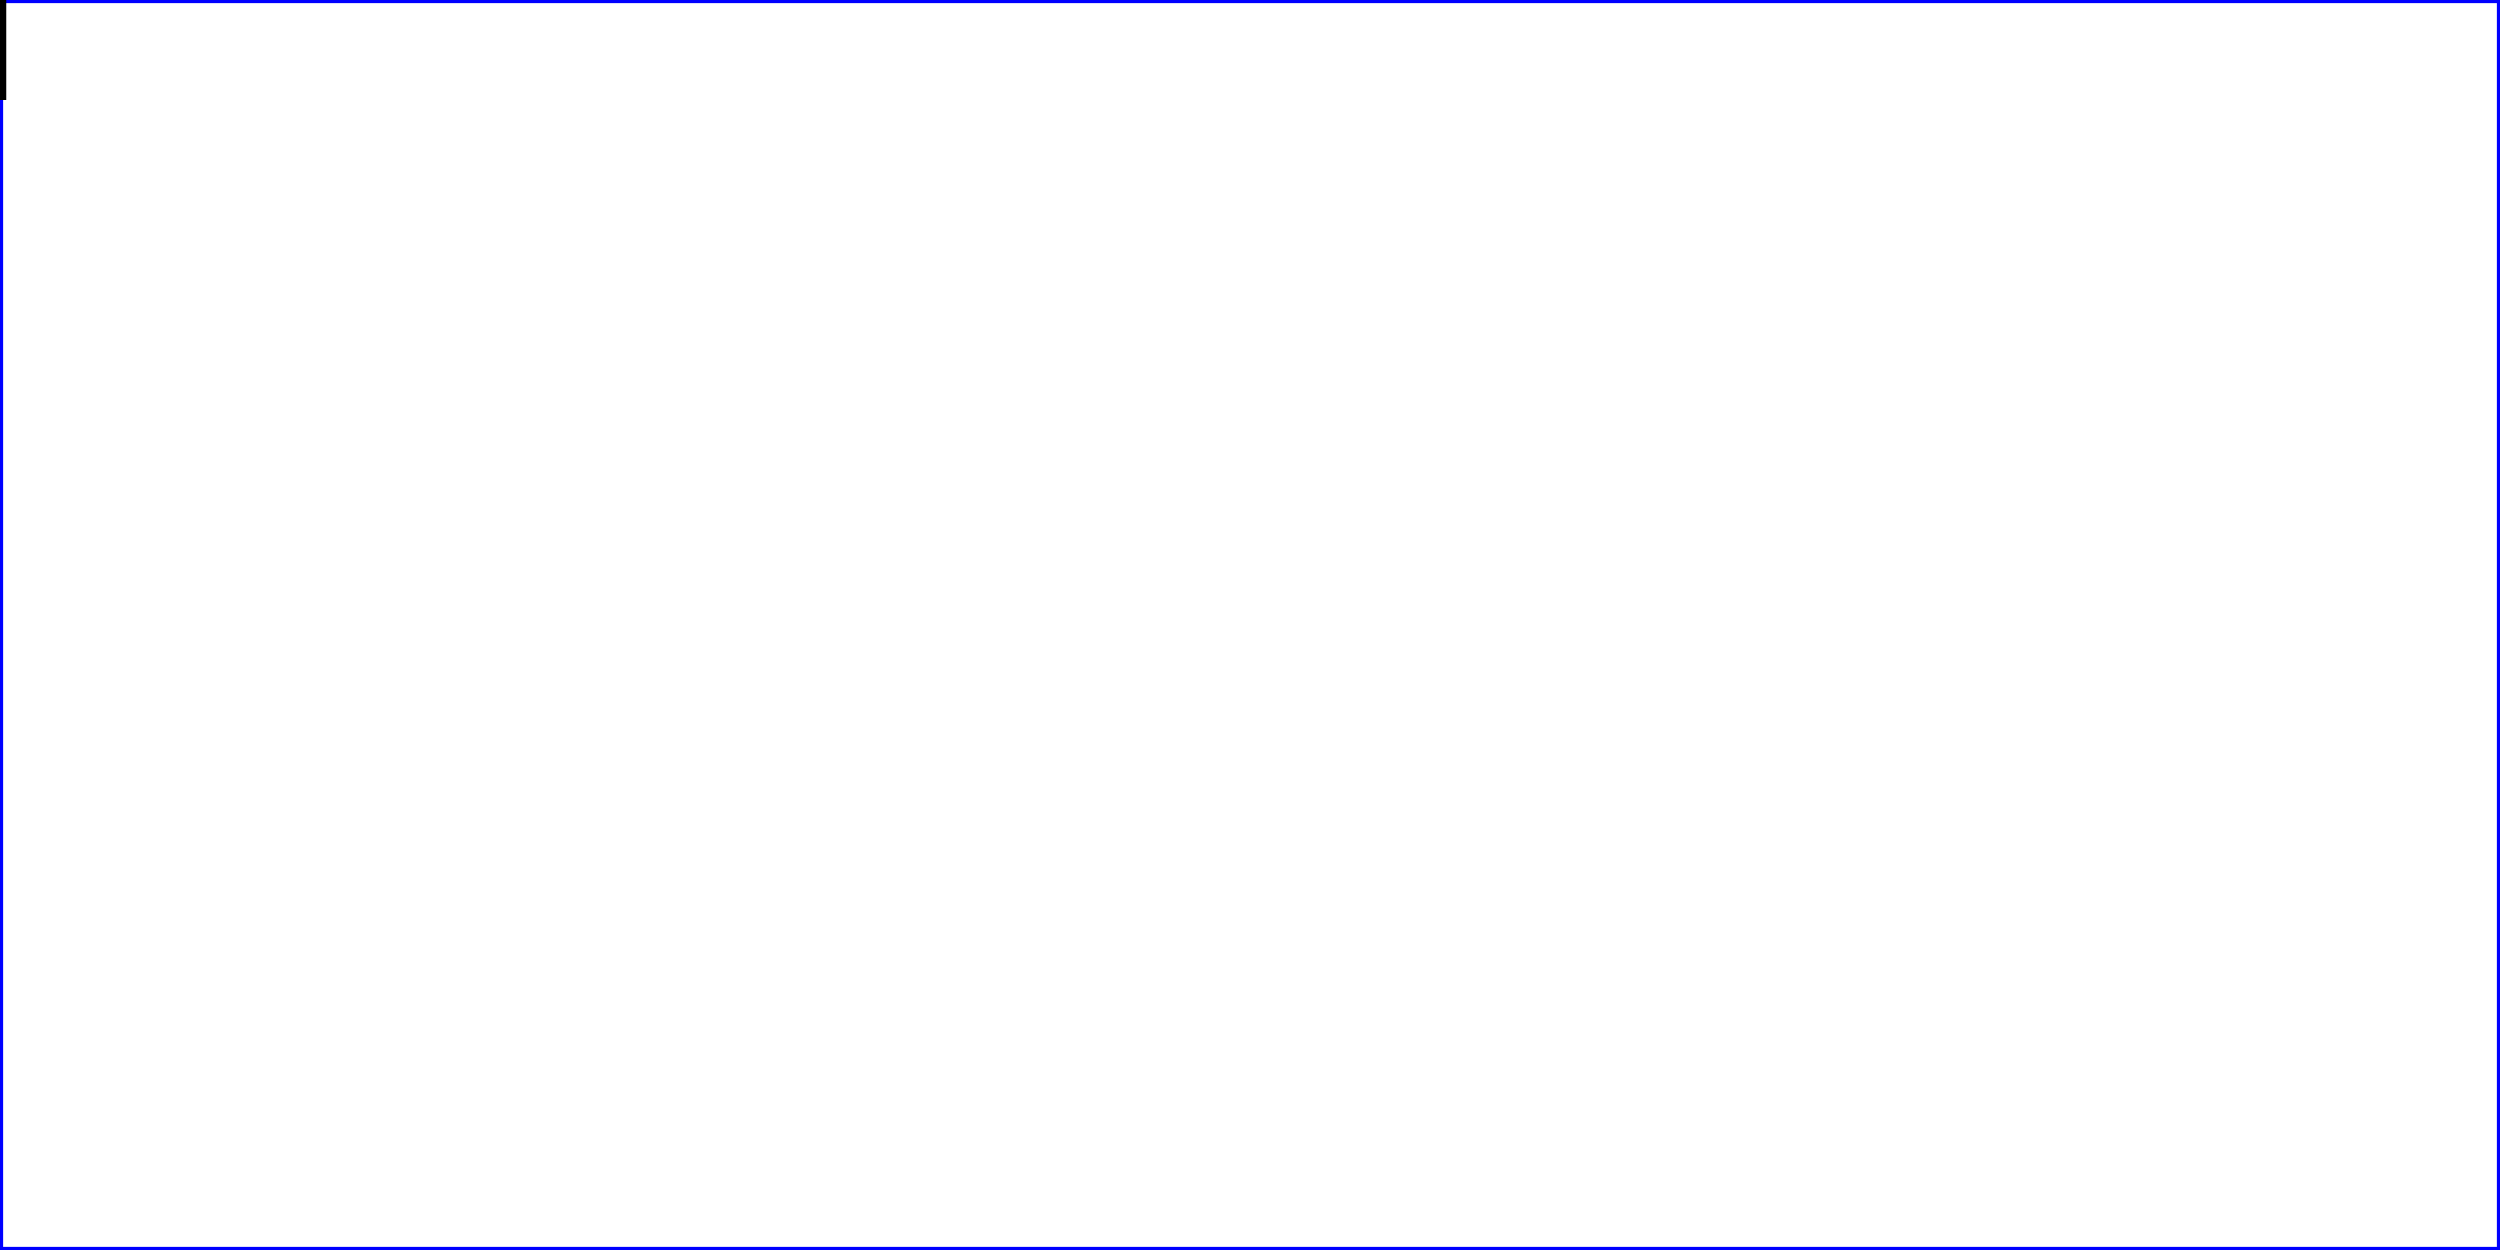
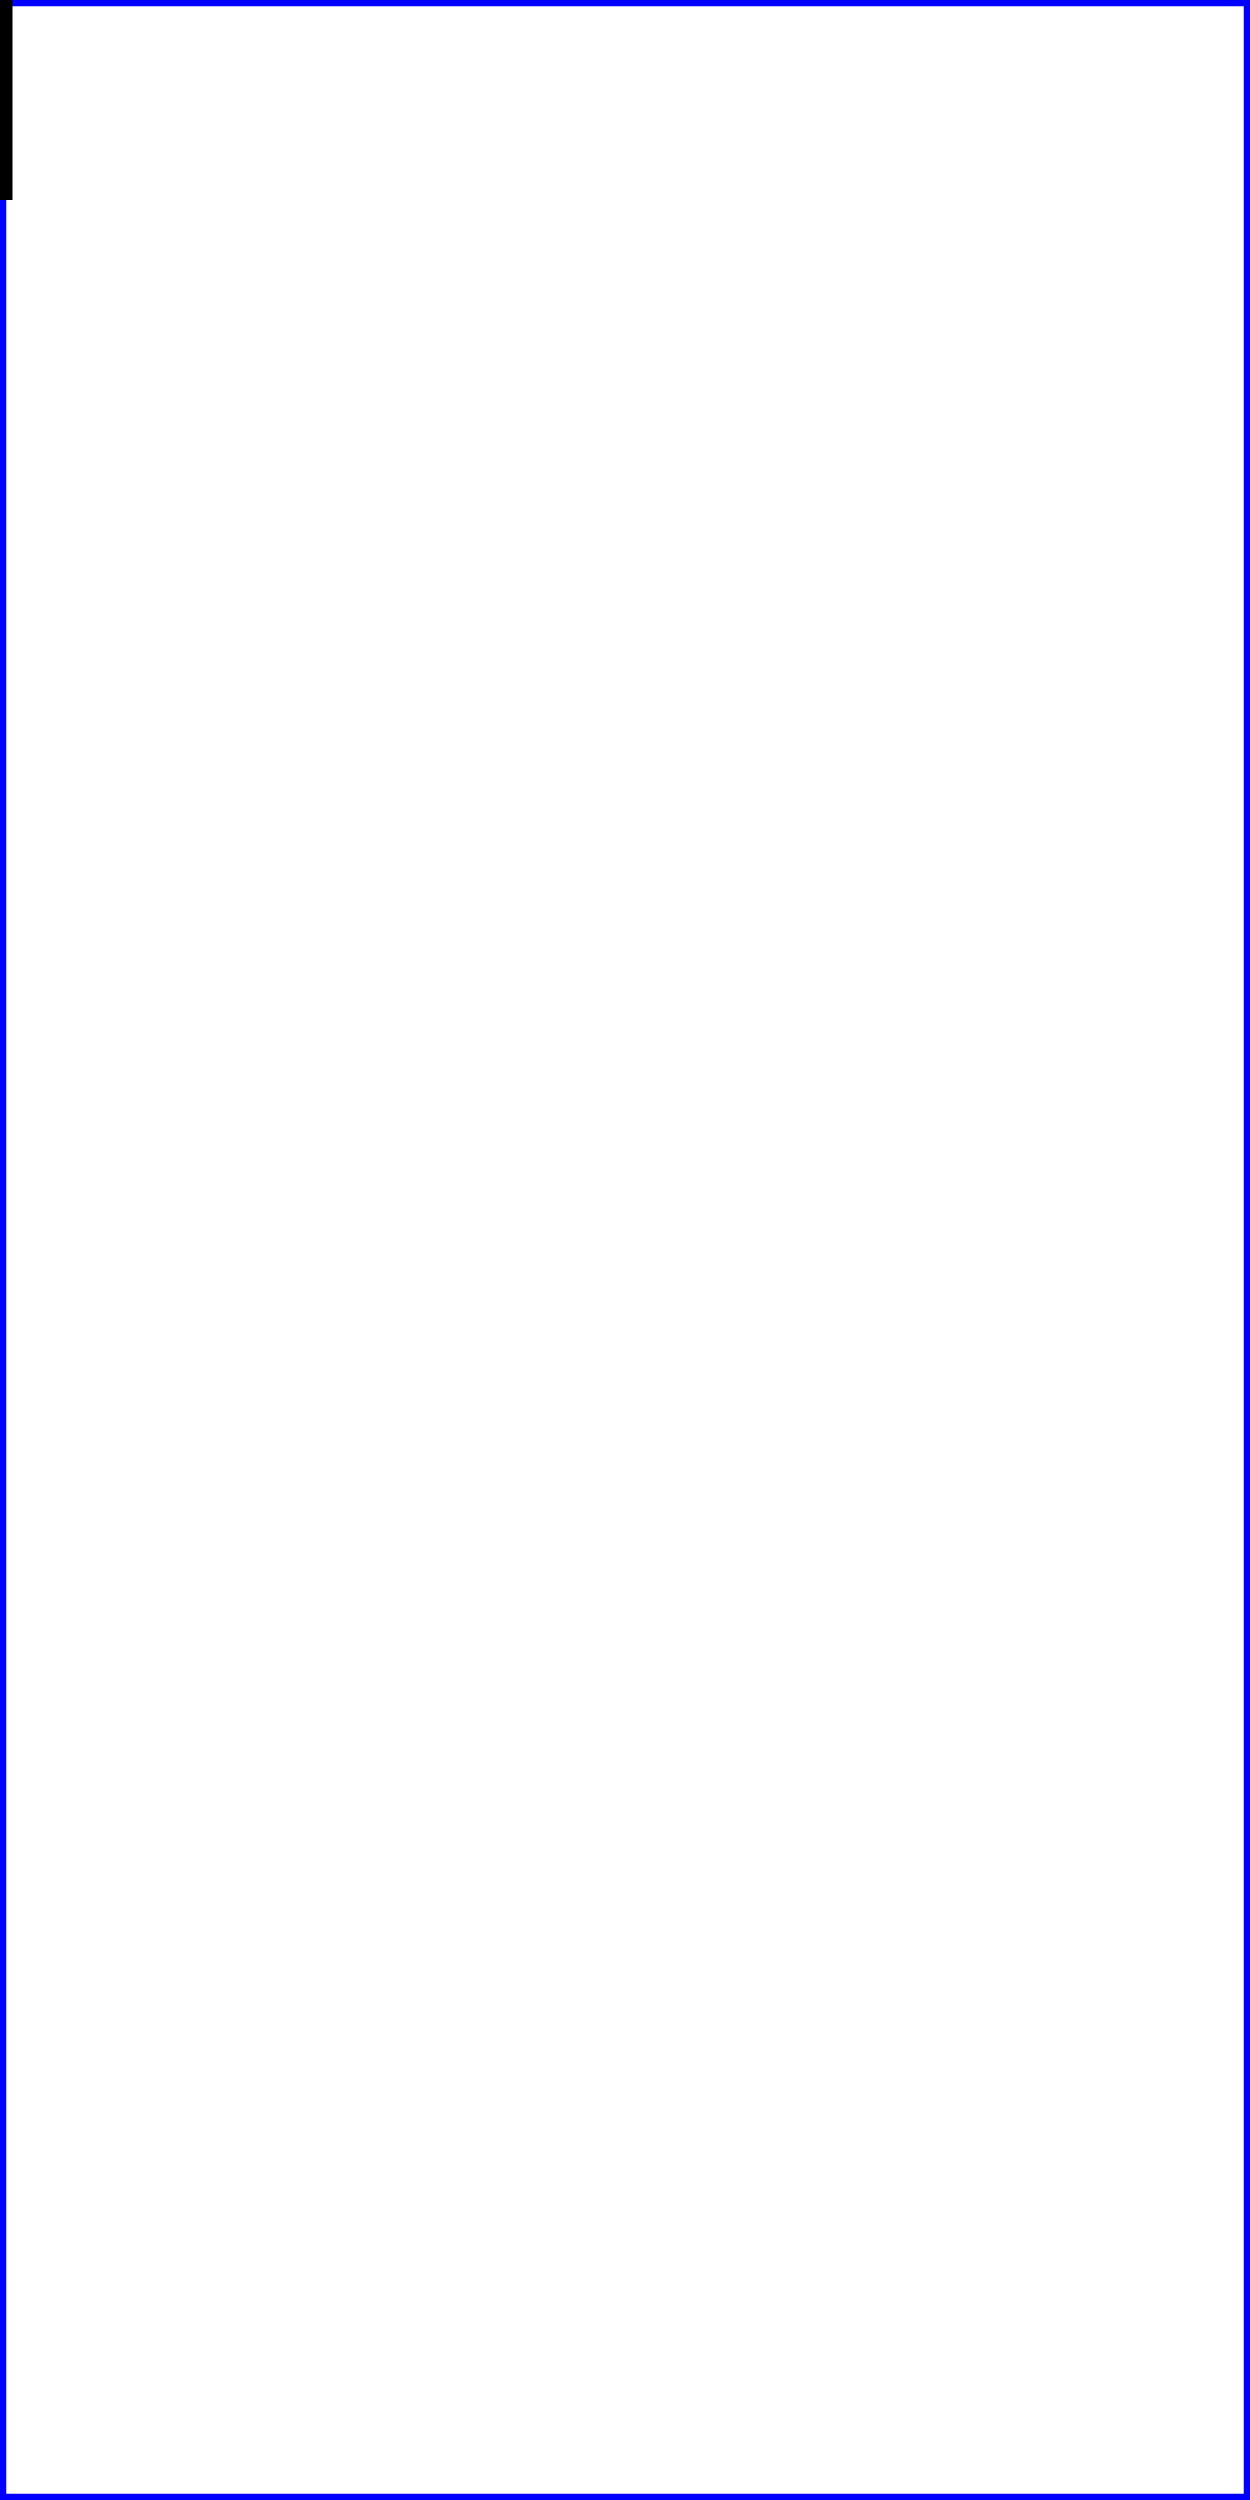
- <svg xmlns="http://www.w3.org/2000/svg" width="400" height="200">
+ <svg xmlns="http://www.w3.org/2000/svg" width="100" height="200">
  <style type="text/css">
		text,tspan {
			font-family: "Nimbus Mono L", "Courier New", Courier, monospace;
		}
		text#main,tspan {
			dominant-baseline: text-before-edge;
		}
		text#mode-text {
			dominant-baseline: text-after-edge;
		}
	</style>
  <rect x="0" y="0" width="100%" height="100%" stroke="blue" fill="white" />
-   <text id="main" x="0" y="0" stroke="none" fill="black" />
+   <text id="main" x="0" y="0" stroke="none" fill="black" xml:space="preserve" />
  <rect id="cursor" x="0" y="0" width="1" height="12pt" stroke="none" fill="black" />
  <text id="mode-text" x="0" y="100%" stroke="none" fill="black" />
  <text id="location-text" x="300" y="400" />
</svg>
